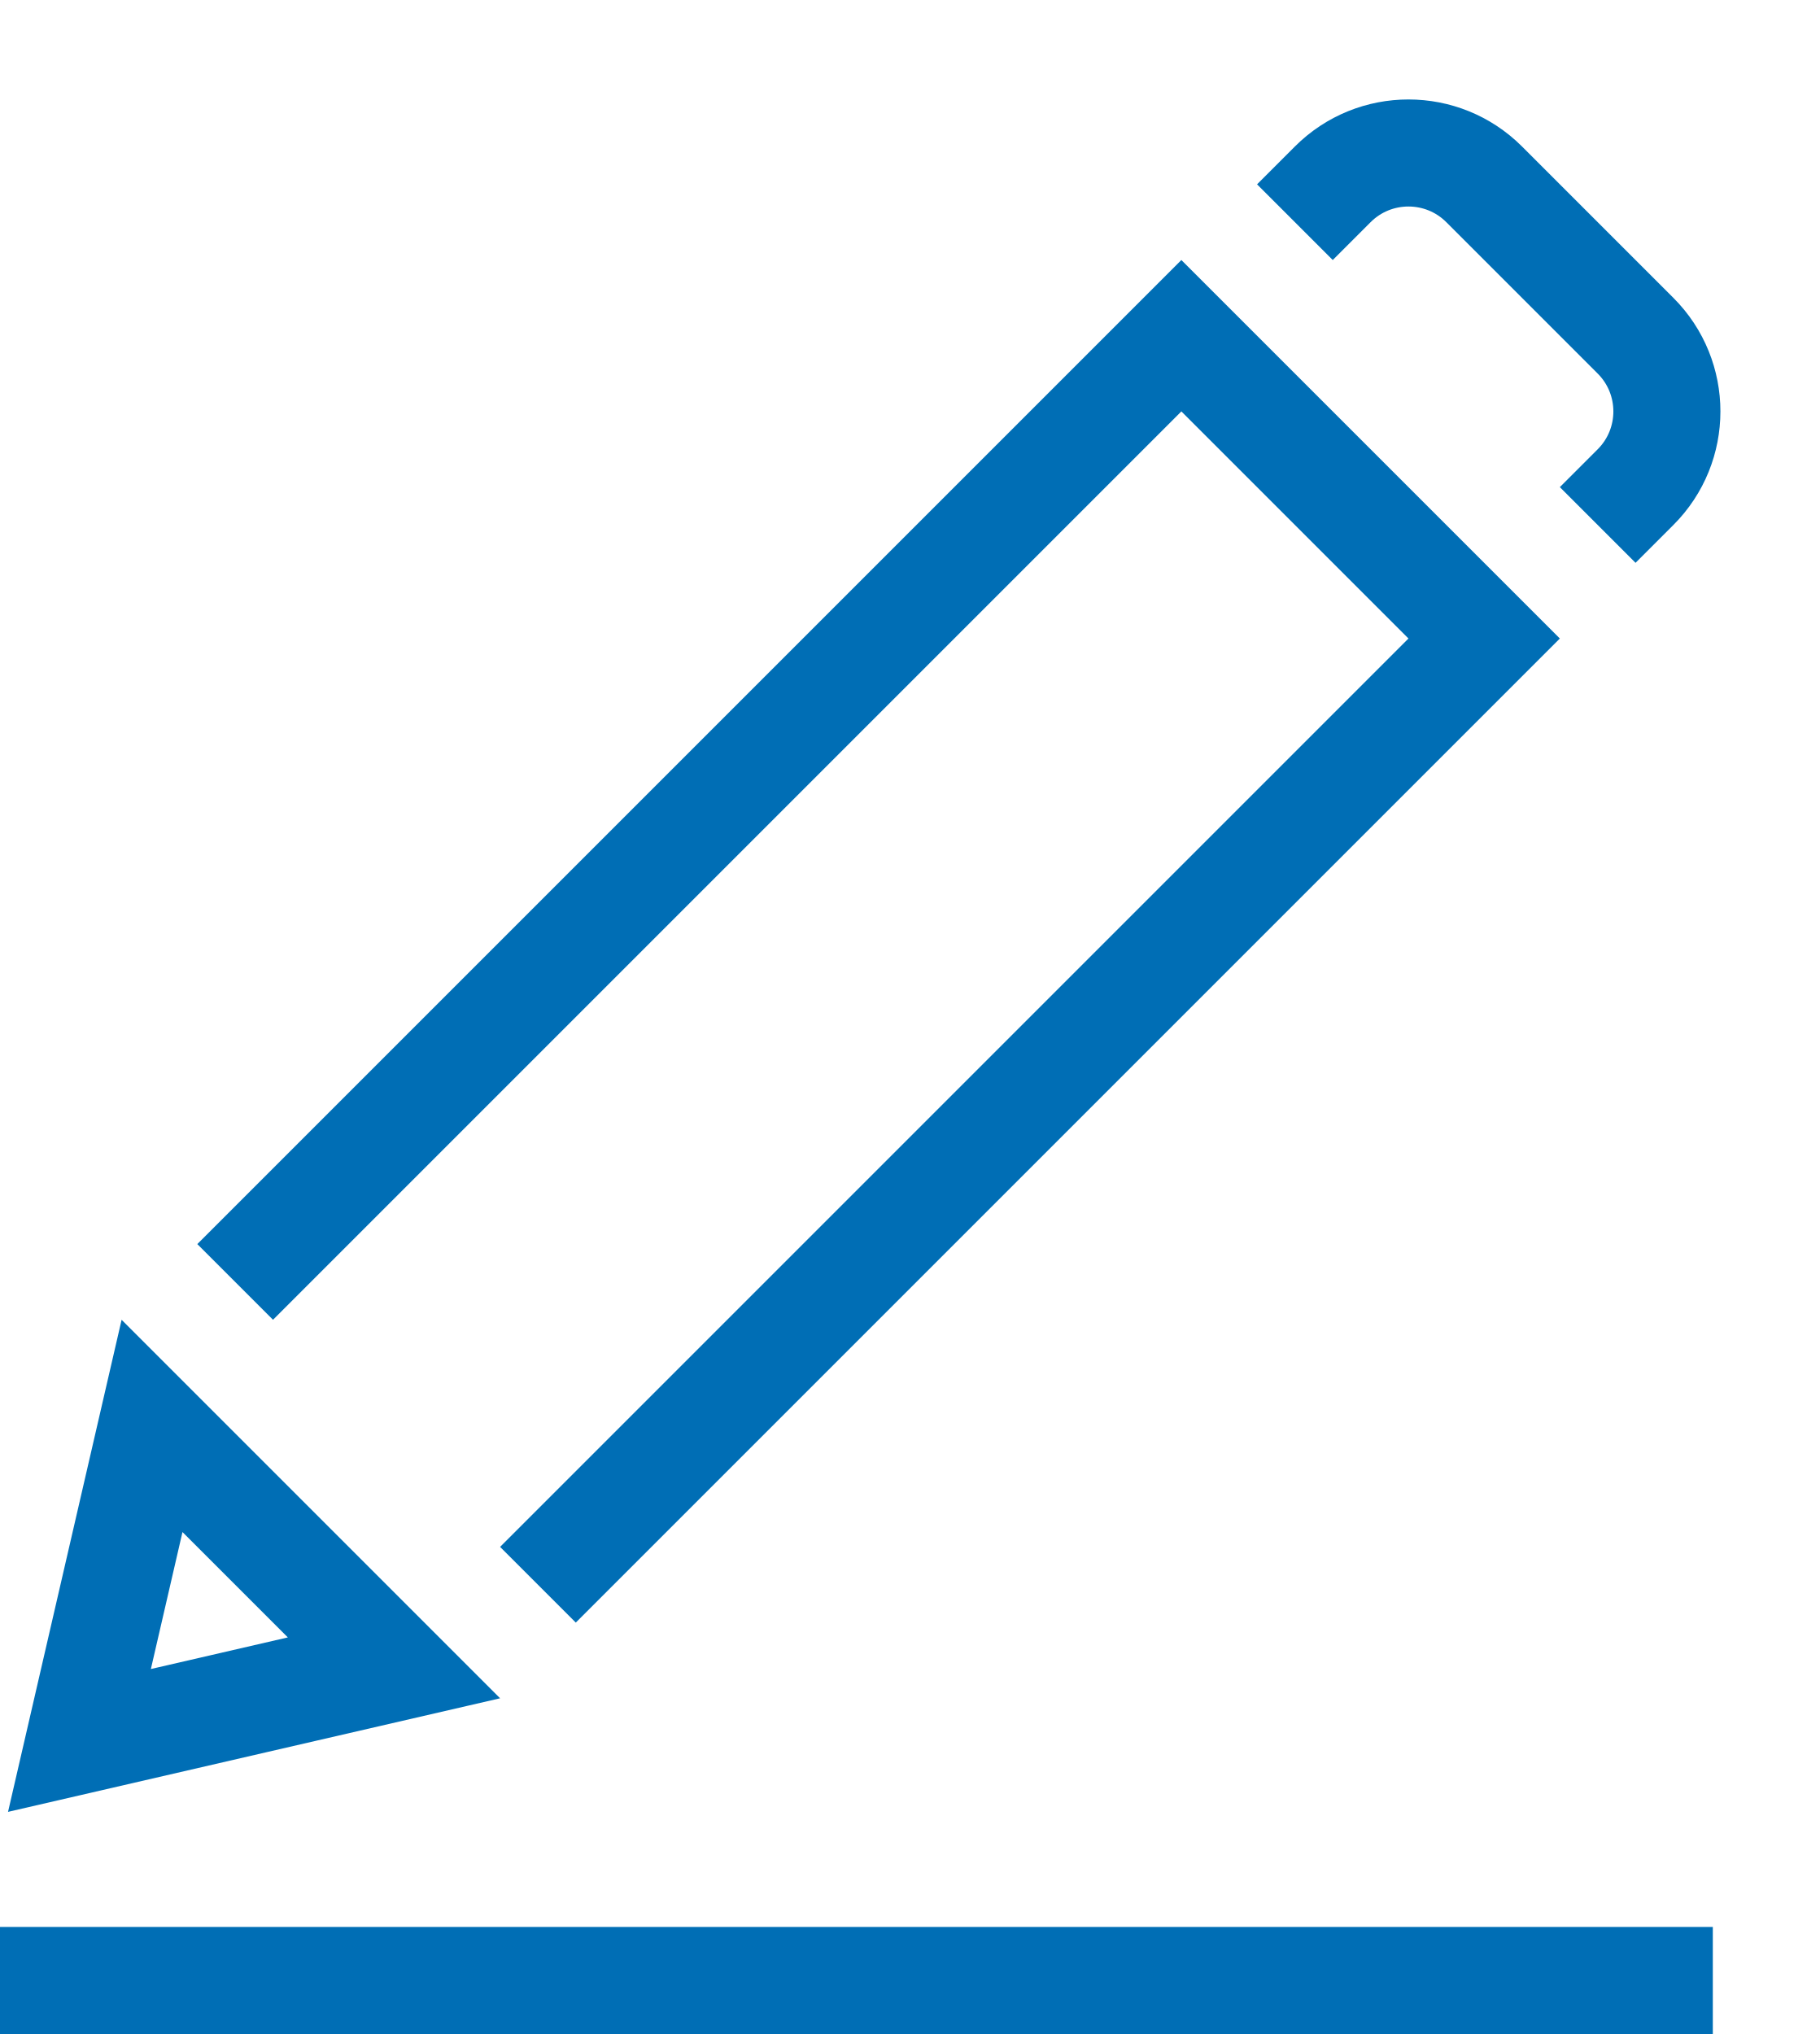
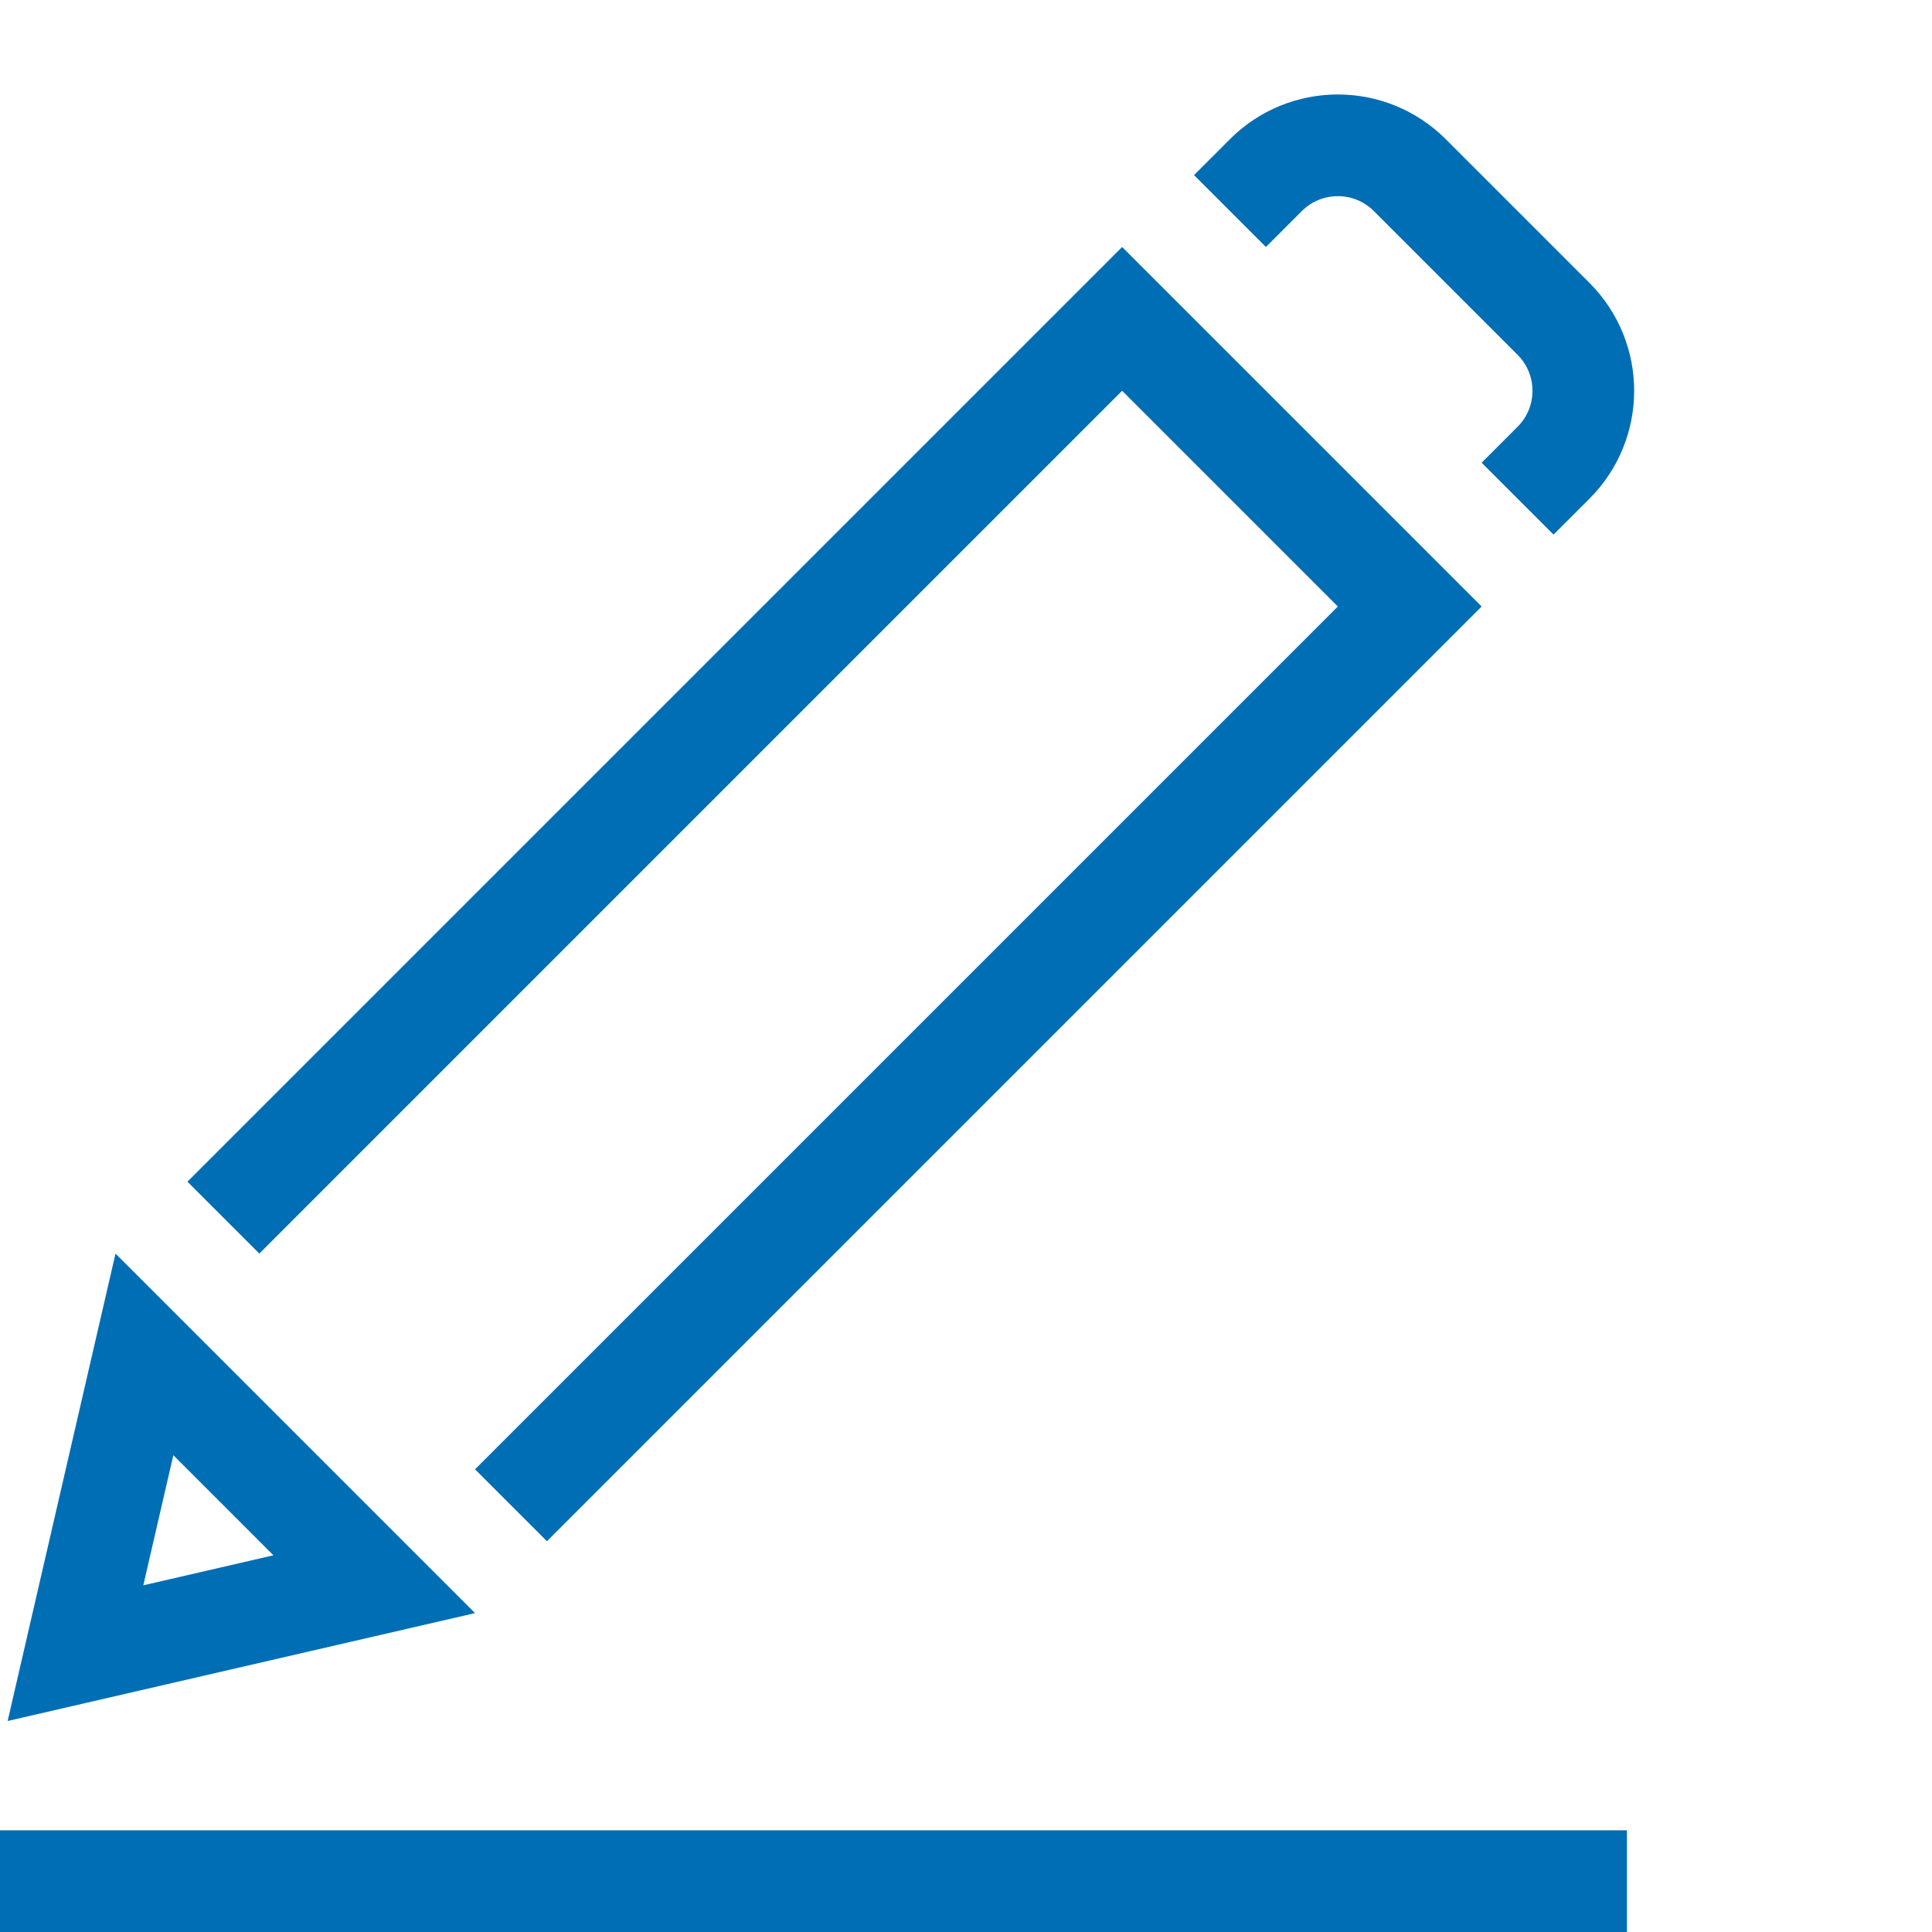
- <svg xmlns="http://www.w3.org/2000/svg" width="17px" height="19px" viewBox="0 0 17 19" version="1.1">
+ <svg xmlns="http://www.w3.org/2000/svg" width="190" height="190" viewBox="0 0 190 190" version="1.1">
  <defs />
-   <g id="Buttons&amp;Icons" stroke="none" stroke-width="1" fill="none" fill-rule="evenodd">
-     <g id="eID" transform="translate(-191, -312)">
-       <g id="Icon_Edit" transform="translate(189, 312)">
-         <g id="Group-5" stroke-width="1" transform="translate(9.5, 9.5) rotate(-315) translate(-9.5, -9.5) translate(7, -1)" stroke="#006EB5">
-           <polyline id="Path-2" points="0.5 16 0.5 3.5 4.5 3.5 4.5 16" />
-           <path d="M0.902,17.5 L2.5,20.057 L4.098,17.5 L0.902,17.5 Z" id="Path-3" />
-           <path d="M0.5,2 L0.5,1.5 C0.5,0.948 0.948,0.5 1.5,0.5 L3.5,0.5 C4.052,0.5 4.5,0.948 4.5,1.5 L4.5,2" id="Path-4" />
-         </g>
-         <rect id="Rectangle" fill="#006EB5" x="2" y="18" width="16" height="1" />
+   <g id="Buttons&amp;Icons" stroke="none" stroke-width="1" fill="none" fill-rule="evenodd" transform="scale(10)">
+     <g id="eID" transform="translate(-2, 0)">
+       <g id="Group-5" stroke-width="1" transform="translate(9.5, 9.5) rotate(-315) translate(-9.5, -9.5) translate(7, -1)" stroke="#006EB5">
+         <polyline id="Path-2" points="0.5 16 0.5 3.5 4.5 3.5 4.5 16" />
+         <path d="M0.902,17.5 L2.5,20.057 L4.098,17.5 L0.902,17.5 Z" id="Path-3" />
+         <path d="M0.5,2 L0.5,1.5 C0.5,0.948 0.948,0.5 1.5,0.5 L3.5,0.5 C4.052,0.5 4.5,0.948 4.5,1.5 L4.5,2" id="Path-4" />
      </g>
+       <rect id="Rectangle" fill="#006EB5" x="2" y="18" width="16" height="1" />
    </g>
  </g>
</svg>
